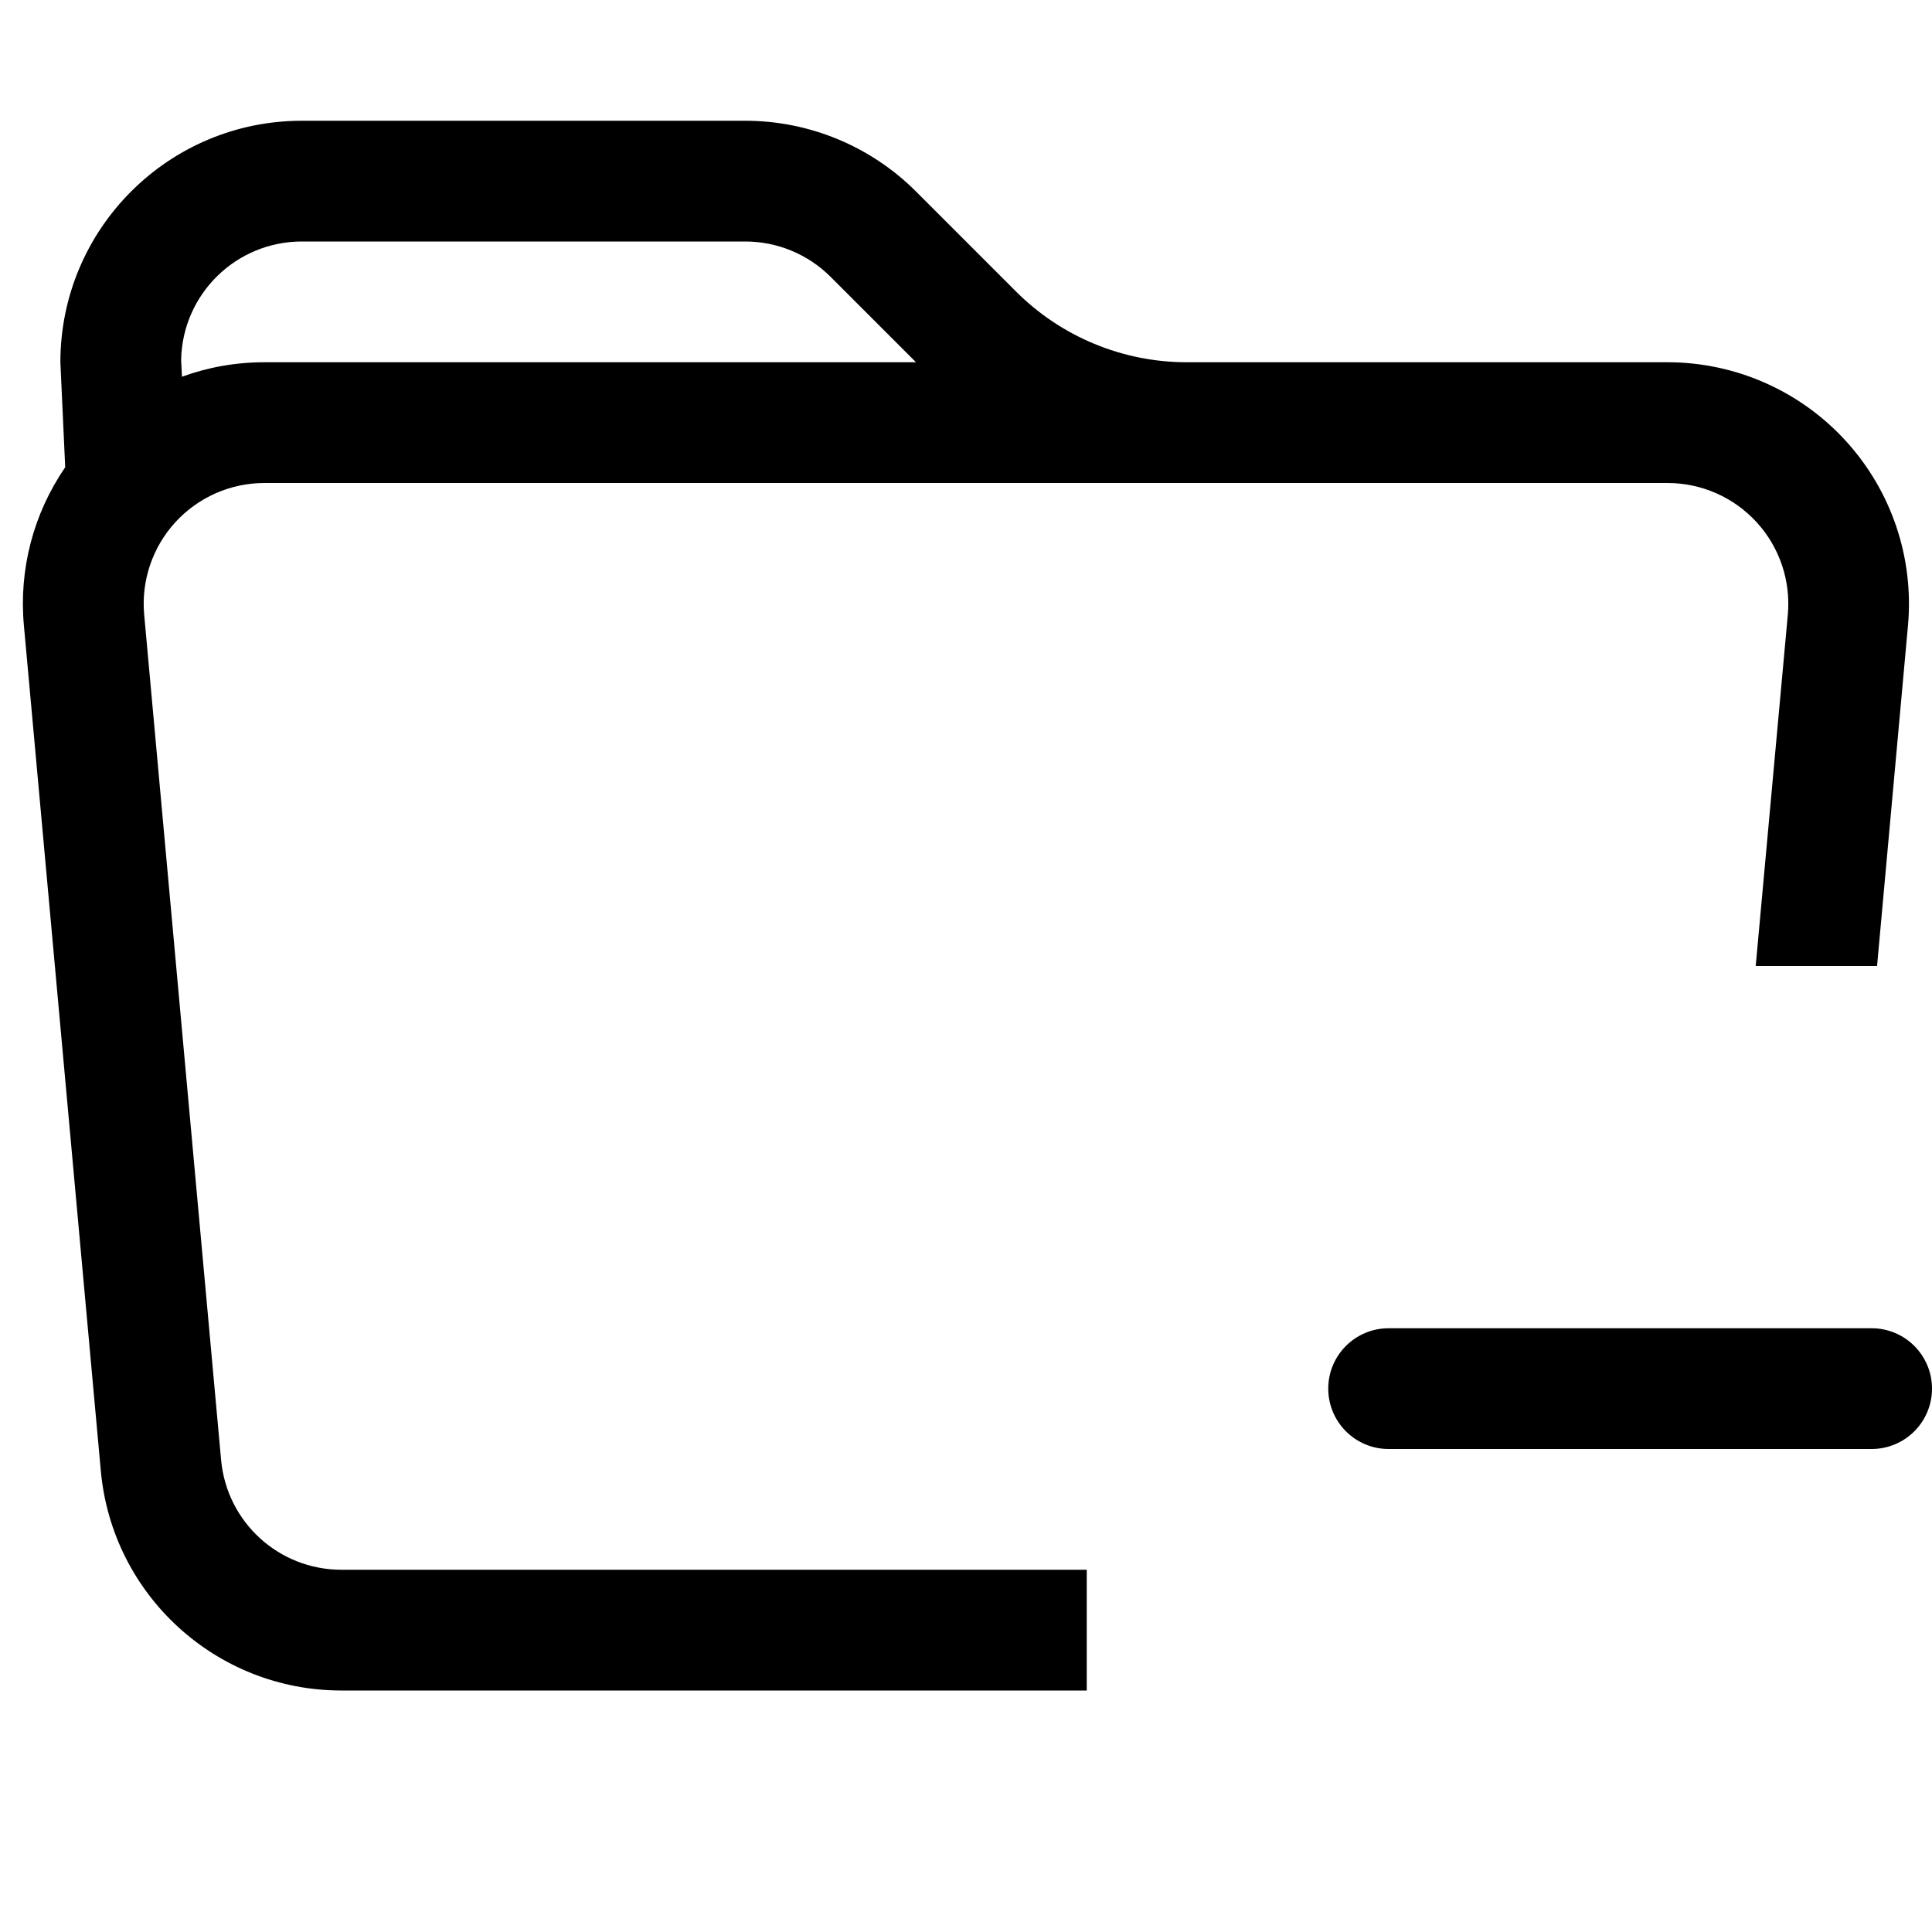
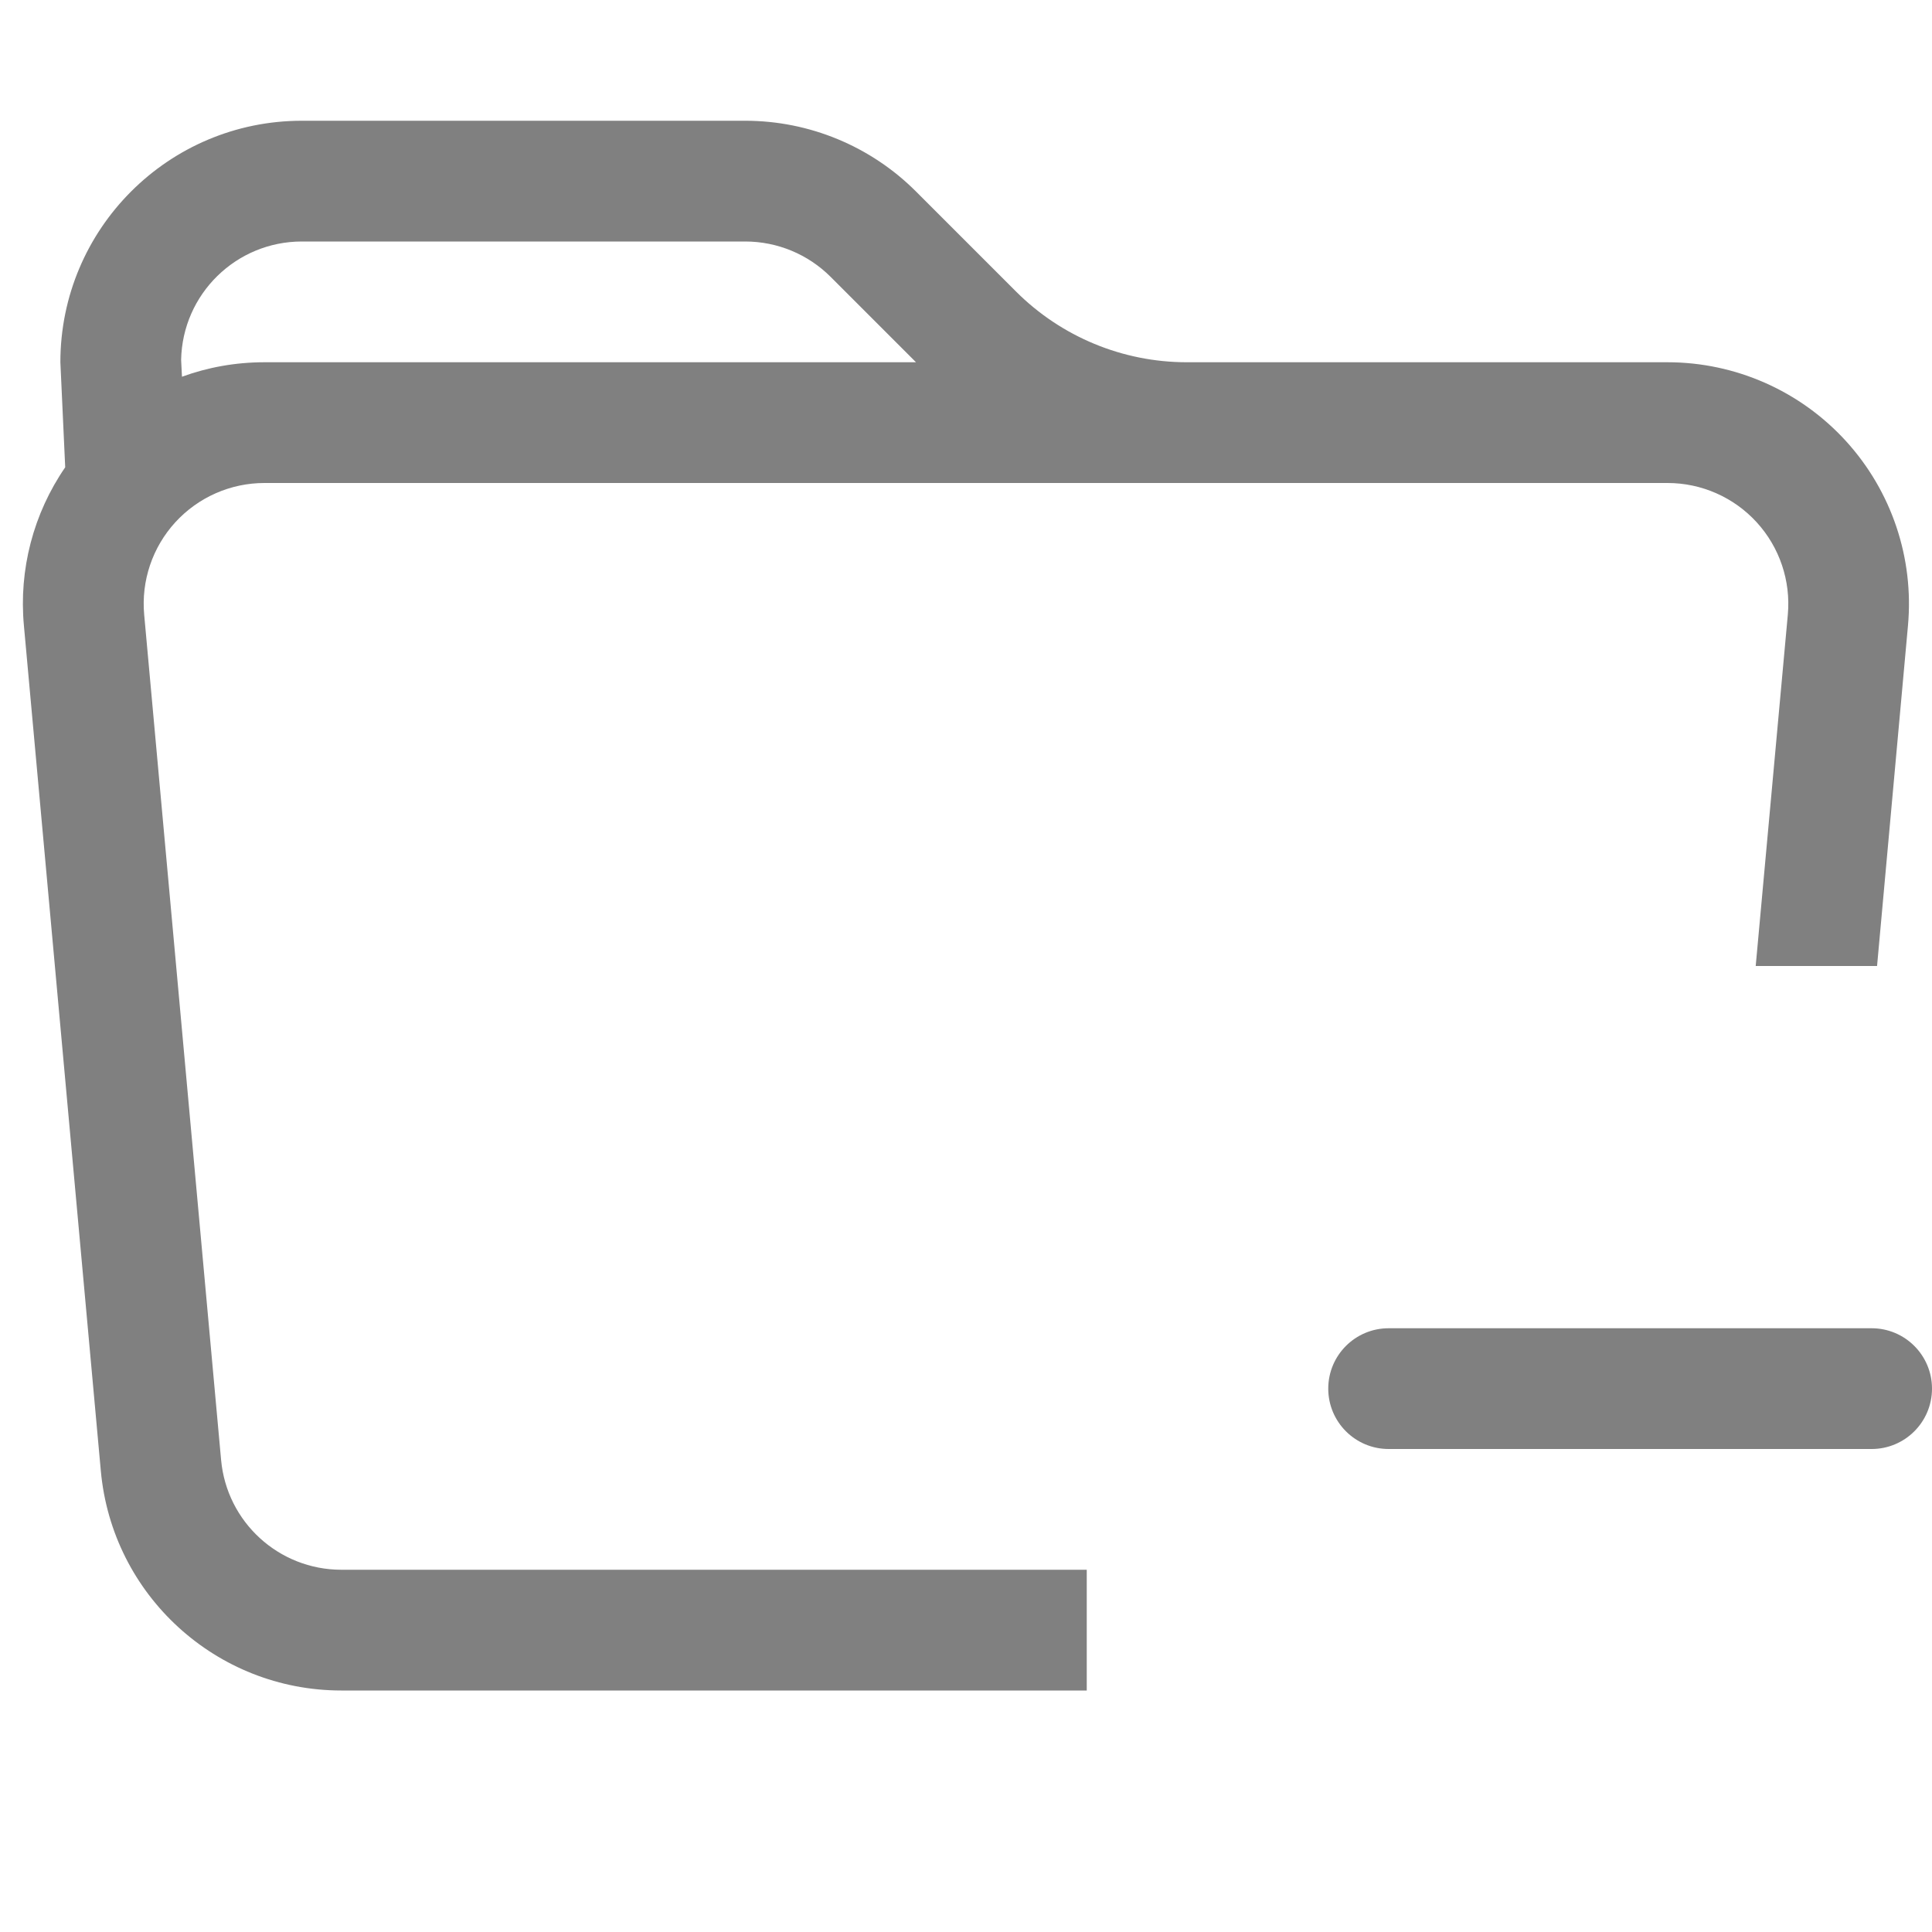
- <svg xmlns="http://www.w3.org/2000/svg" width="16" height="16" fill="currentColor" class="bi bi-folder-minus" viewBox="0 0 16 16">
+ <svg xmlns="http://www.w3.org/2000/svg" width="16" height="16" fill="gray" class="bi bi-folder-minus" viewBox="0 0 16 16">
  <path d="m.5 3 .04.87a1.99 1.99 0 0 0-.342 1.311l.637 7A2 2 0 0 0 2.826 14H9v-1H2.826a1 1 0 0 1-.995-.91l-.637-7A1 1 0 0 1 2.19 4h11.62a1 1 0 0 1 .996 1.09L14.54 8h1.005l.256-2.819A2 2 0 0 0 13.81 3H9.828a2 2 0 0 1-1.414-.586l-.828-.828A2 2 0 0 0 6.172 1H2.5a2 2 0 0 0-2 2zm5.672-1a1 1 0 0 1 .707.293L7.586 3H2.19c-.24 0-.47.042-.683.12L1.5 2.98a1 1 0 0 1 1-.98h3.672z" />
  <path d="M11 11.5a.5.5 0 0 1 .5-.5h4a.5.5 0 1 1 0 1h-4a.5.5 0 0 1-.5-.5z" />
</svg>
